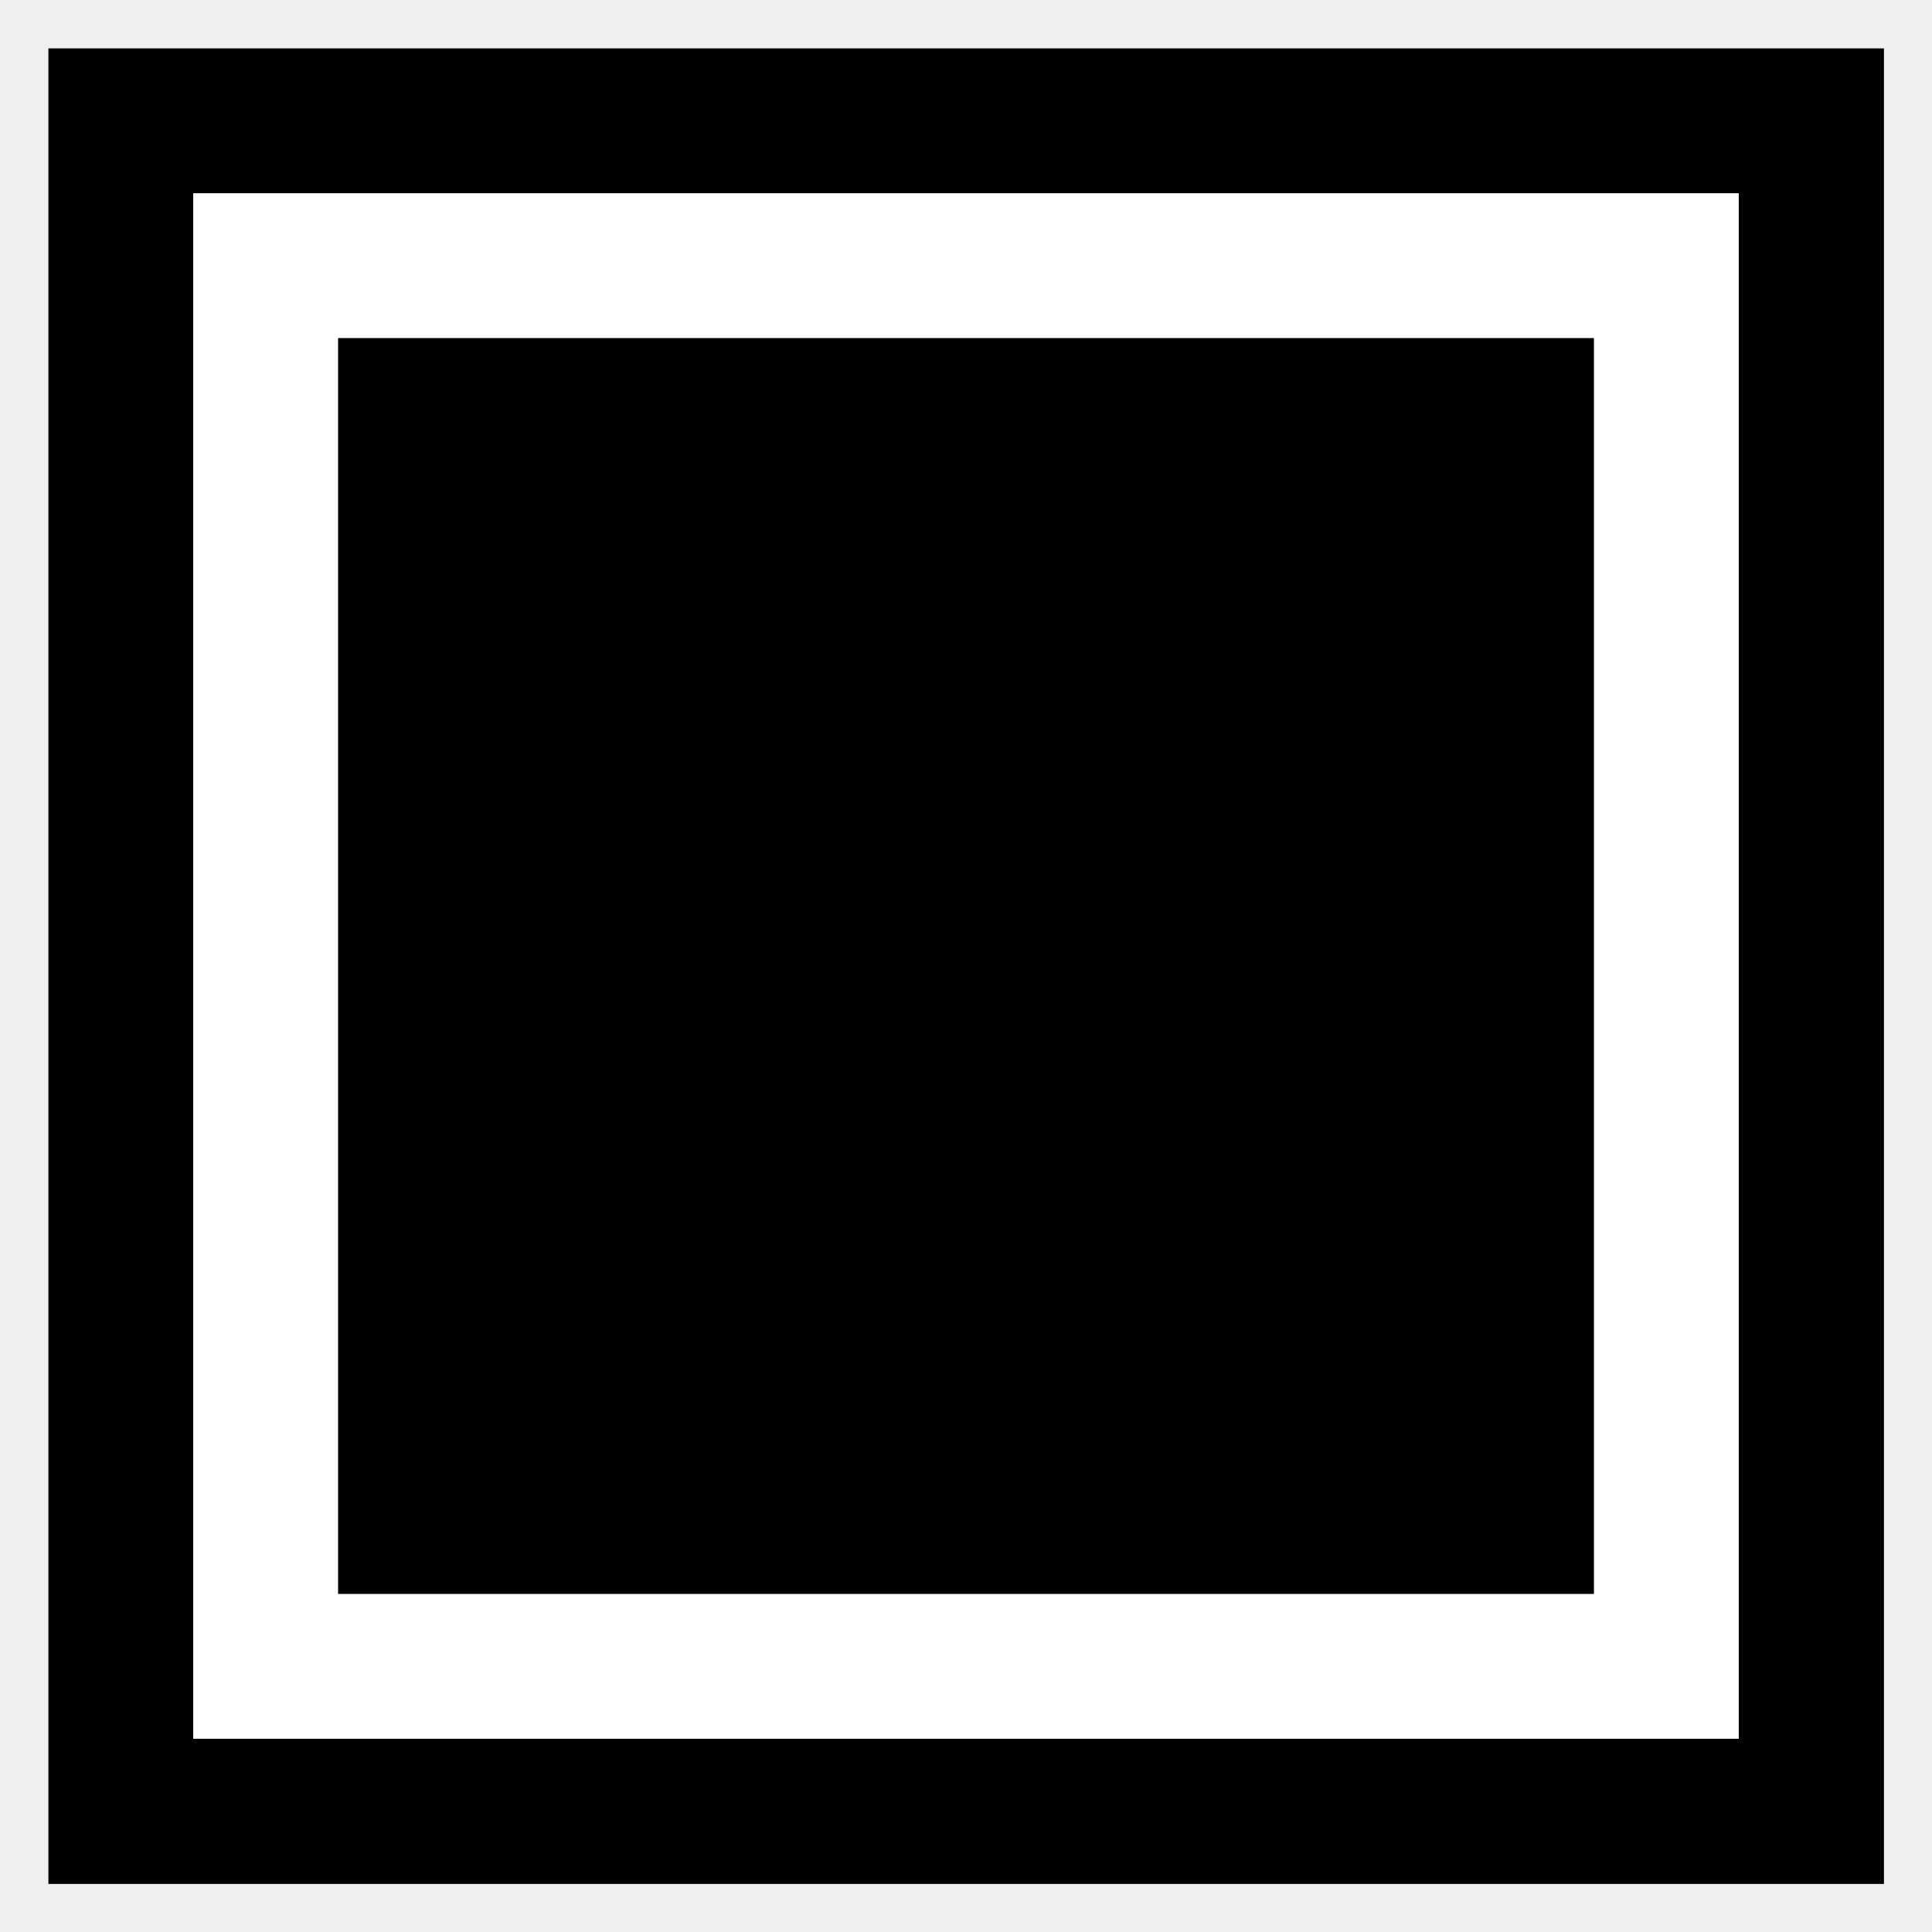
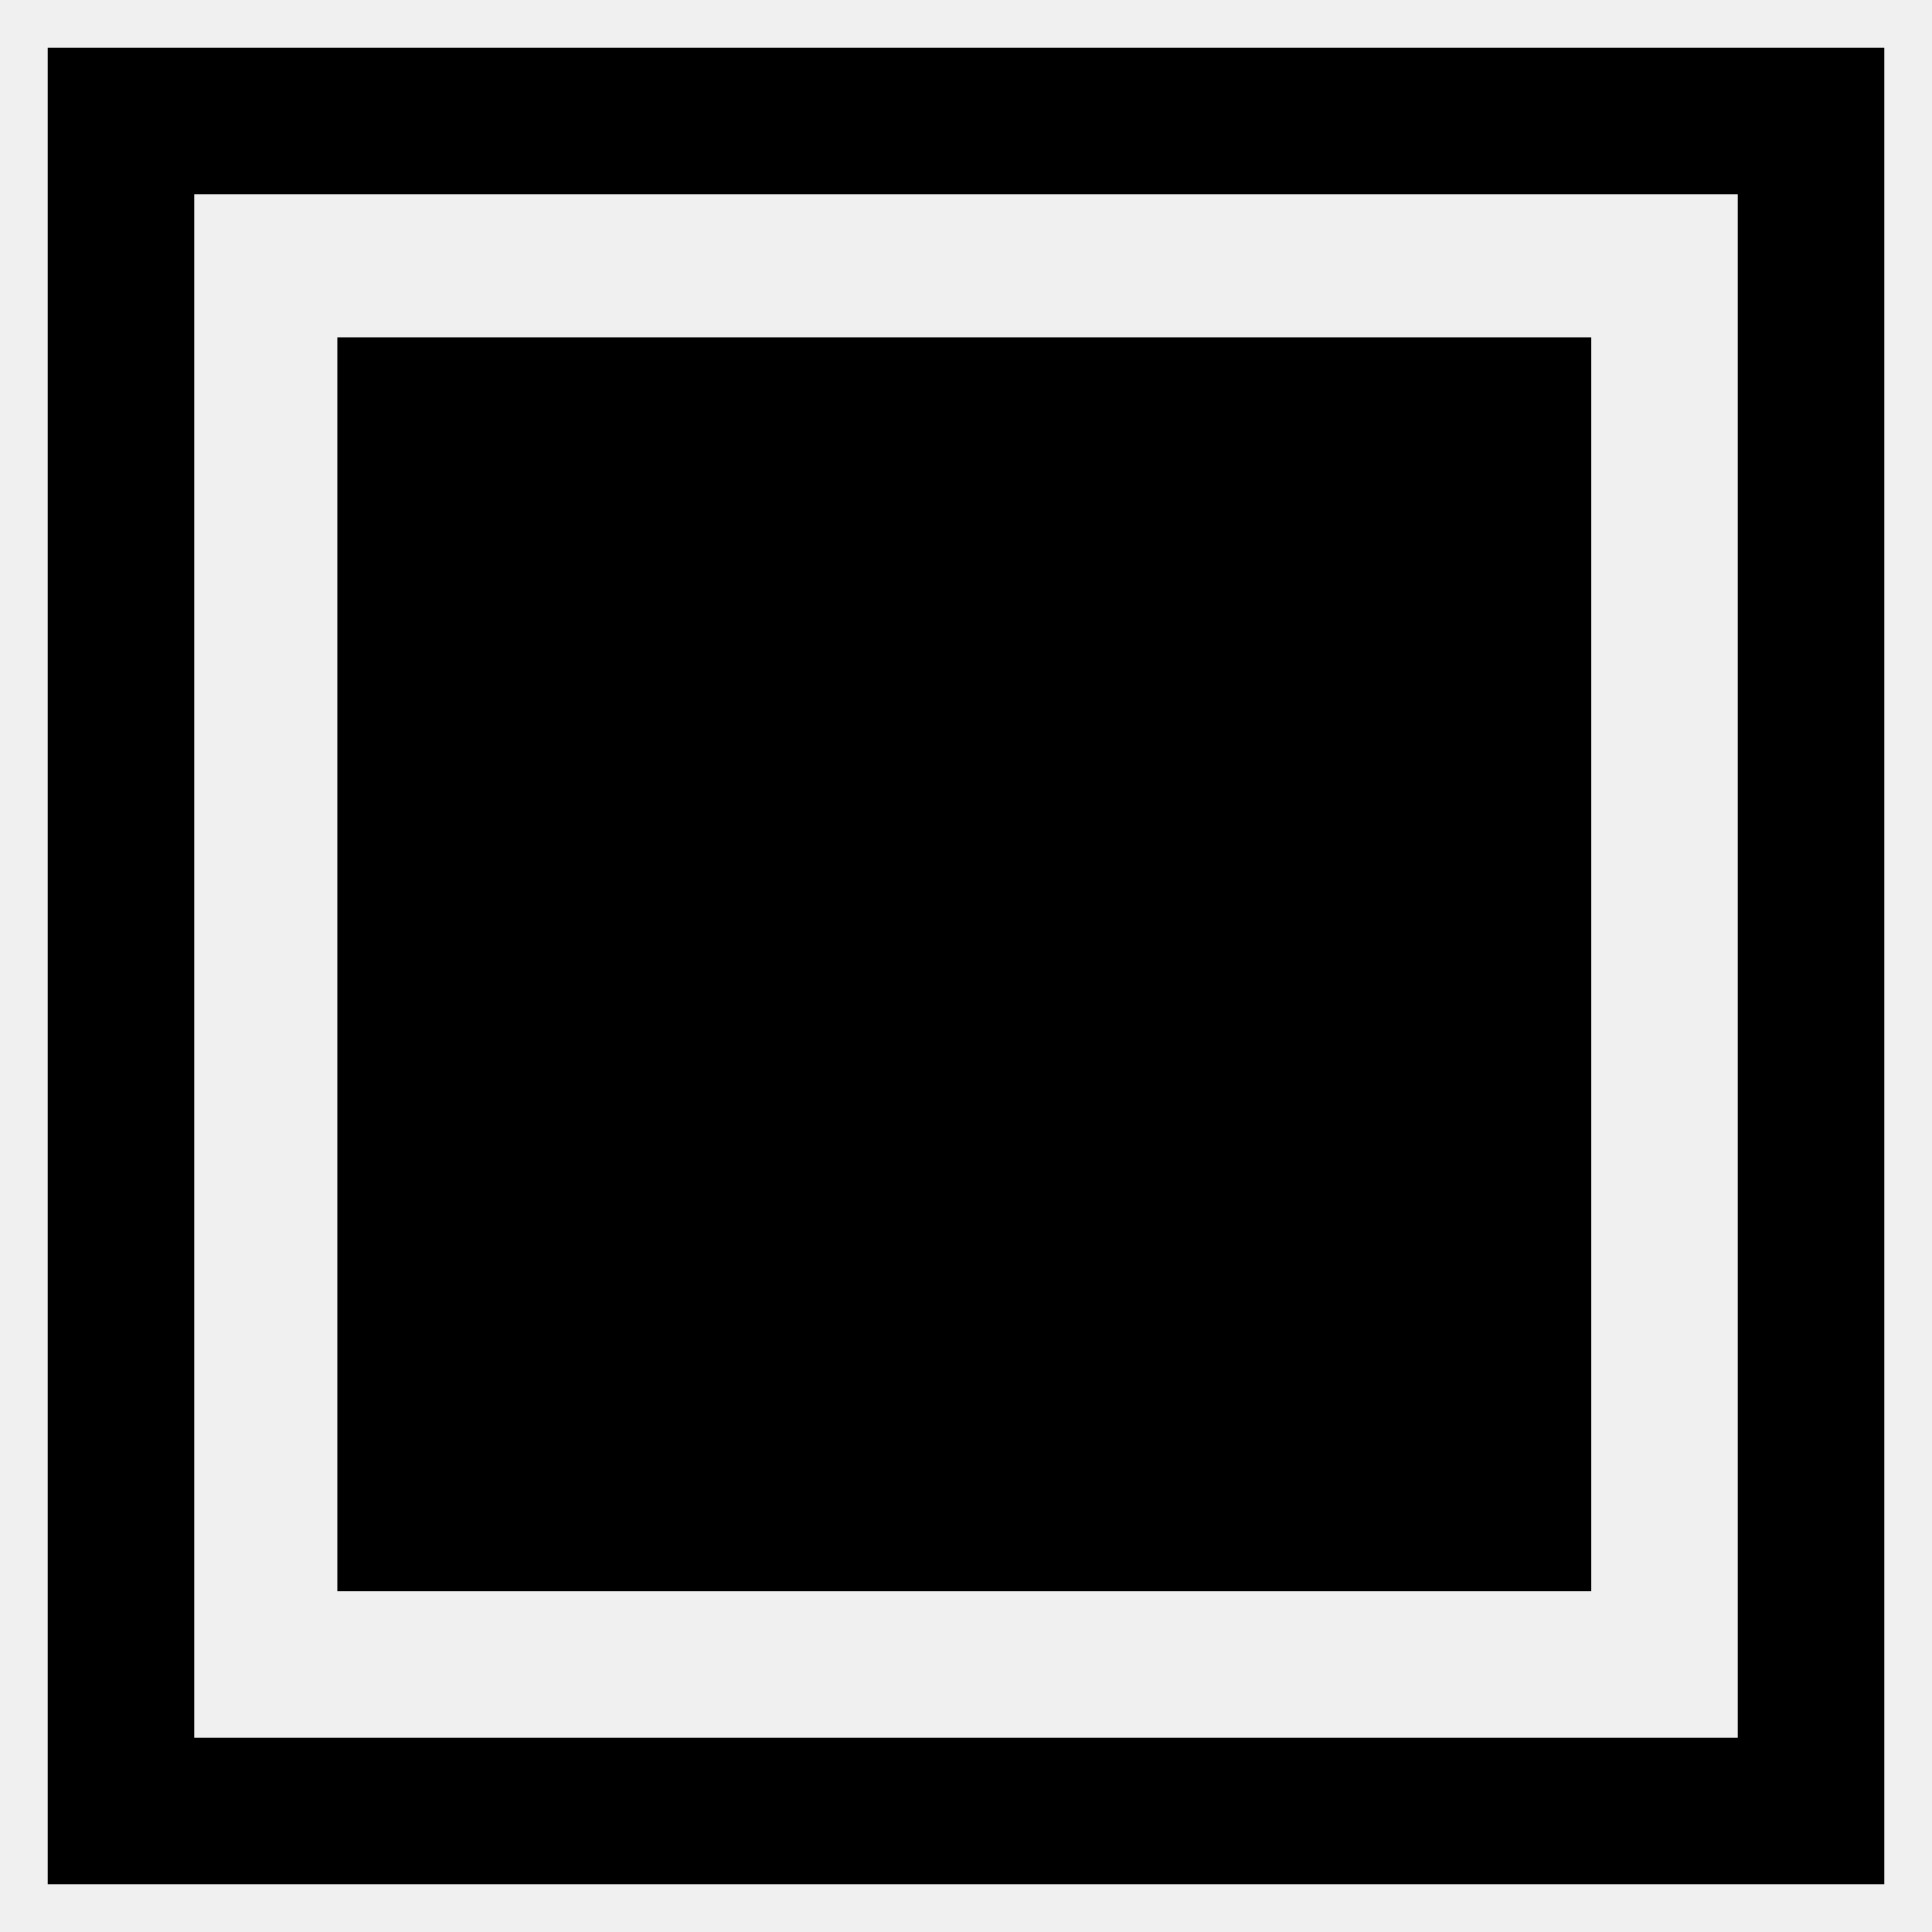
- <svg xmlns="http://www.w3.org/2000/svg" version="1.1" id="round" x="0px" y="0px" viewBox="0 0 56.69 56.69" style="enable-background:new 0 0 56.69 56.69;" xml:space="preserve">
-   <style type="text/css">
- 	.st0{fill:#FFFFFF;}
- </style>
-   <rect x="1.42" y="1.42" width="53.86" height="53.86" />
-   <rect x="5.67" y="5.67" class="st0" width="45.35" height="45.35" />
-   <rect x="9.92" y="9.92" width="36.85" height="36.85" />
+ <svg xmlns="http://www.w3.org/2000/svg" version="1.1" id="round" x="0px" y="0px" viewBox="0 0 56.7 56.7" style="enable-background:new 0 0 56.7 56.7;" xml:space="preserve">
+   <path d="M1.4,1.4v53.9h53.9V1.4H1.4z M51,51H5.7V5.7H51V51z" />
+   <rect x="9.9" y="9.9" width="36.8" height="36.8" />
</svg>
